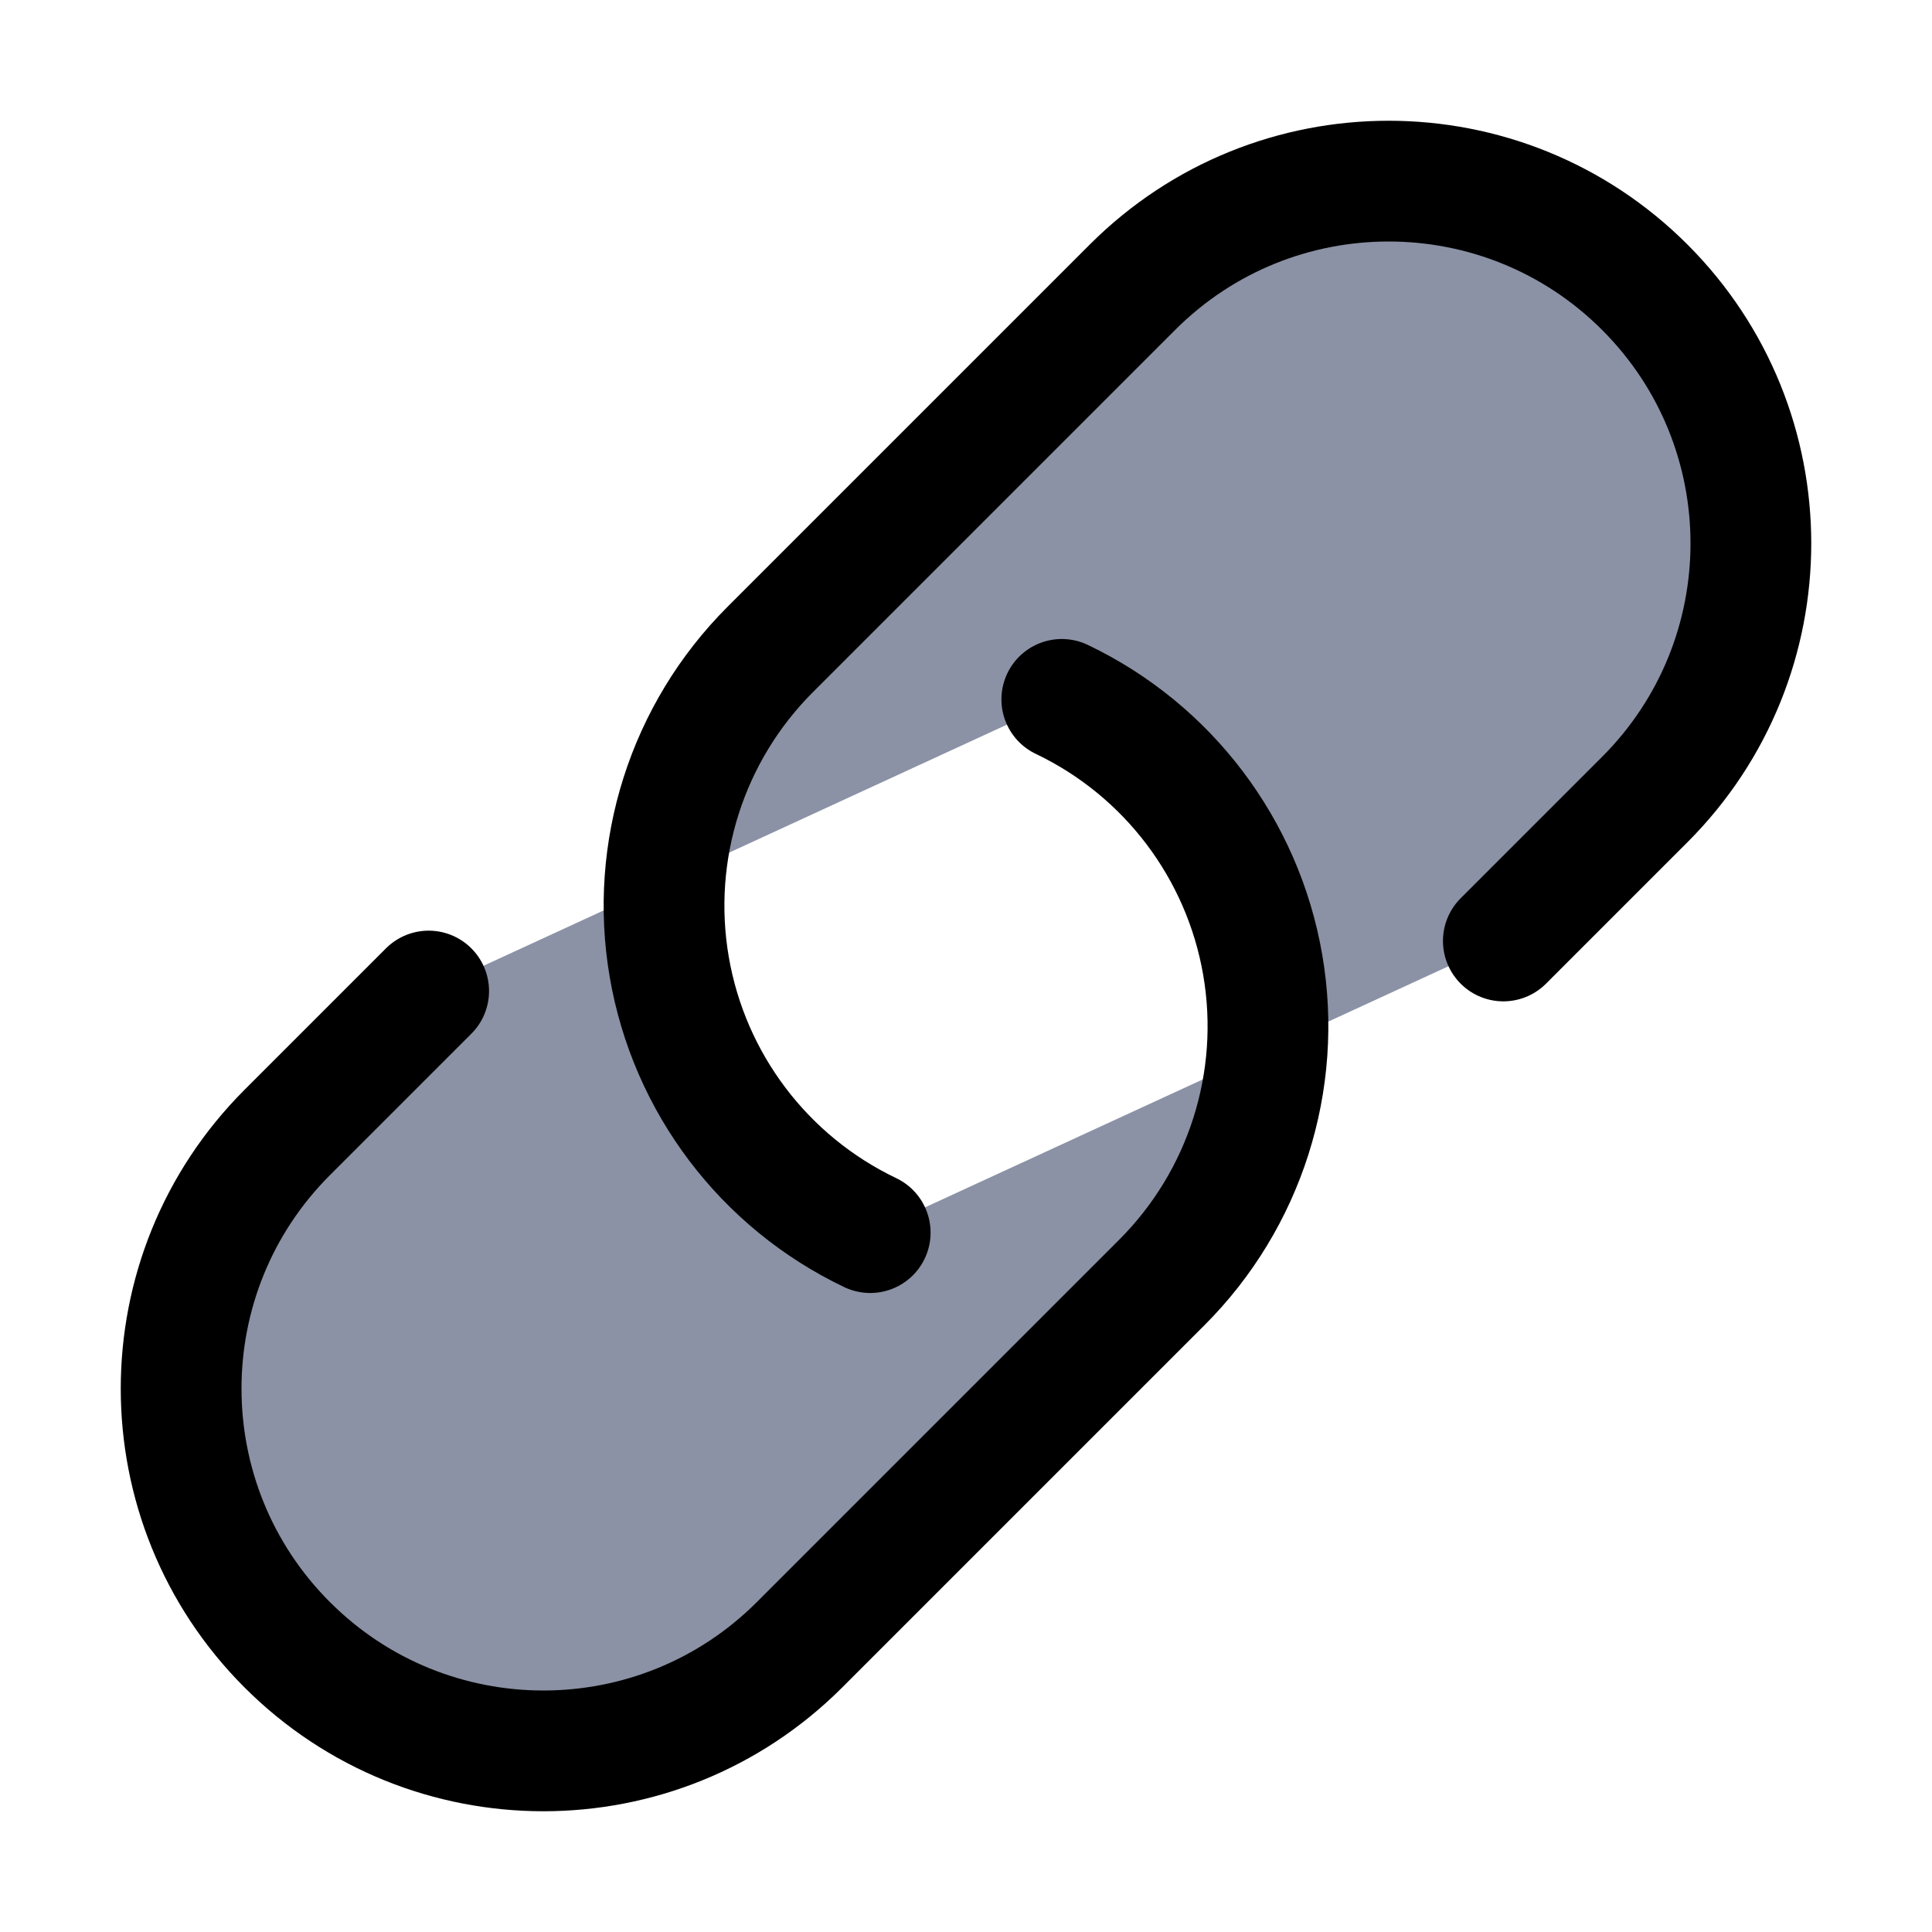
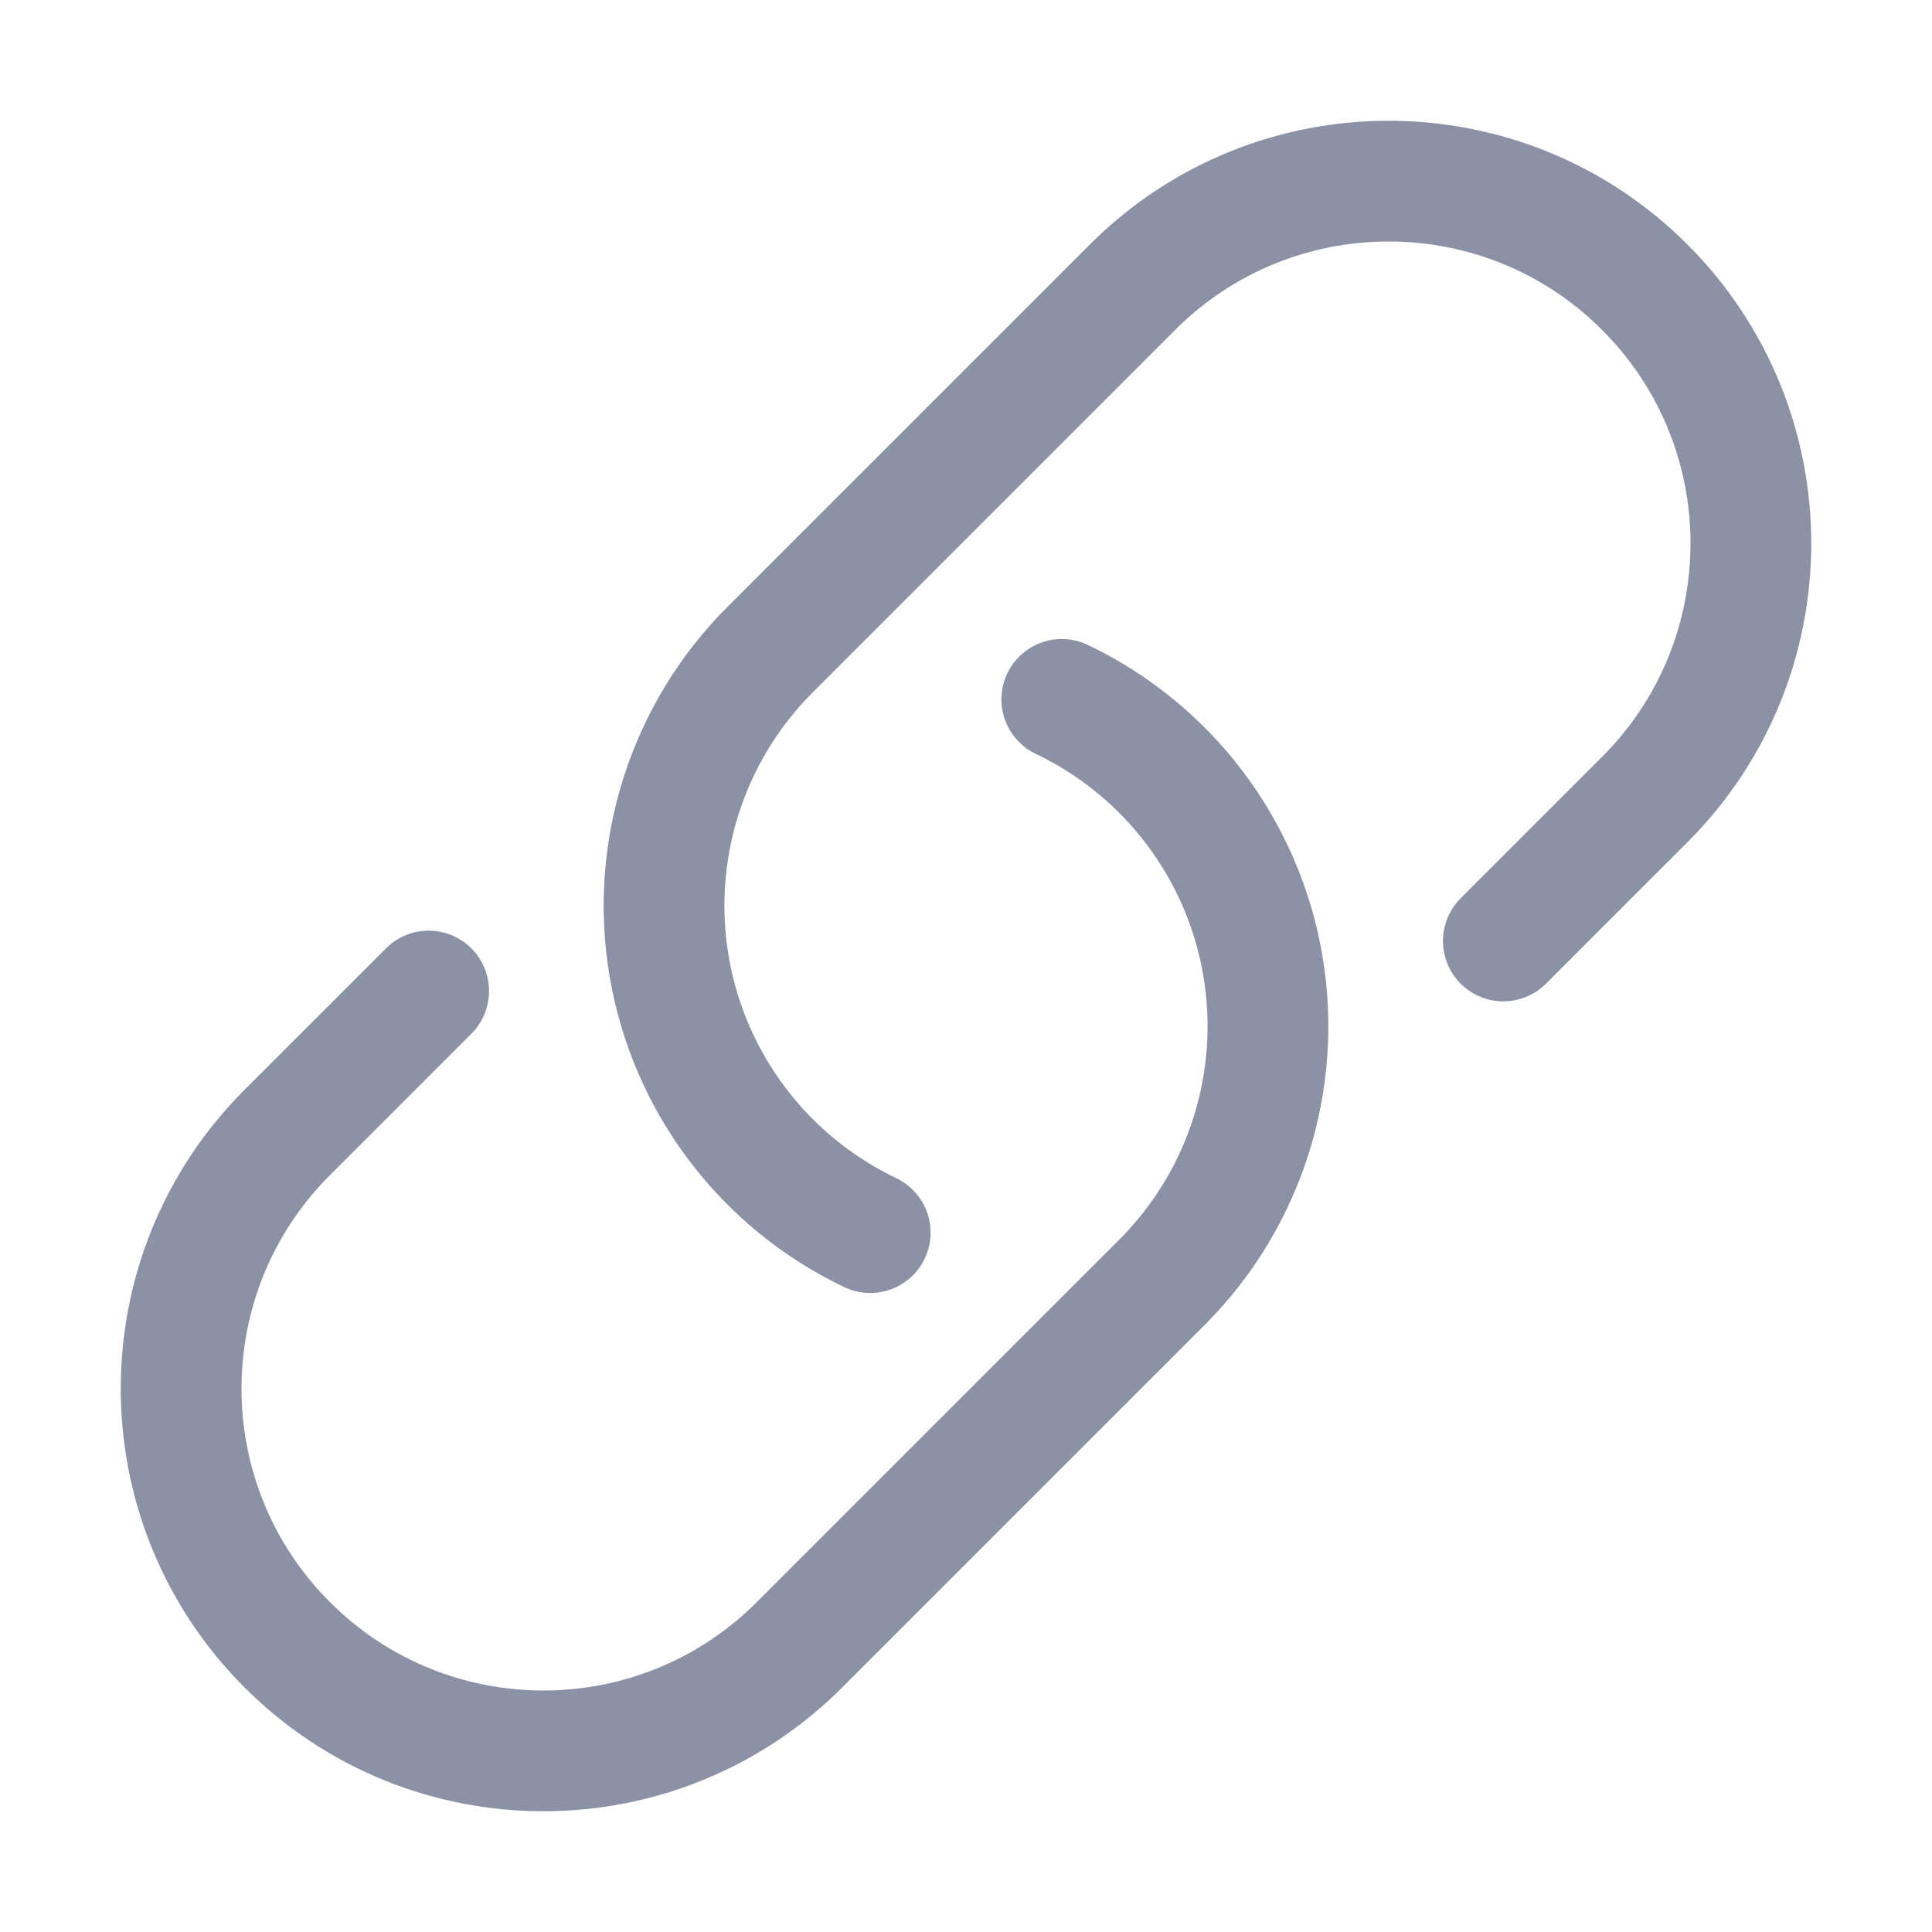
- <svg xmlns="http://www.w3.org/2000/svg" fill="#8b92a5" viewBox="0 0 24 24" stroke-width="1.5" stroke="currentColor" class="size-6">
+ <svg xmlns="http://www.w3.org/2000/svg" fill="none" viewBox="0 0 24 24" stroke-width="1.5" stroke="#8b92a5" class="size-6">
  <path stroke-linecap="round" stroke-linejoin="round" d="M13.19 8.688a4.5 4.5 0 0 1 1.242 7.244l-4.5 4.5a4.5 4.5 0 0 1-6.364-6.364l1.757-1.757m13.35-.622 1.757-1.757a4.5 4.5 0 0 0-6.364-6.364l-4.5 4.5a4.5 4.5 0 0 0 1.242 7.244" />
</svg>
